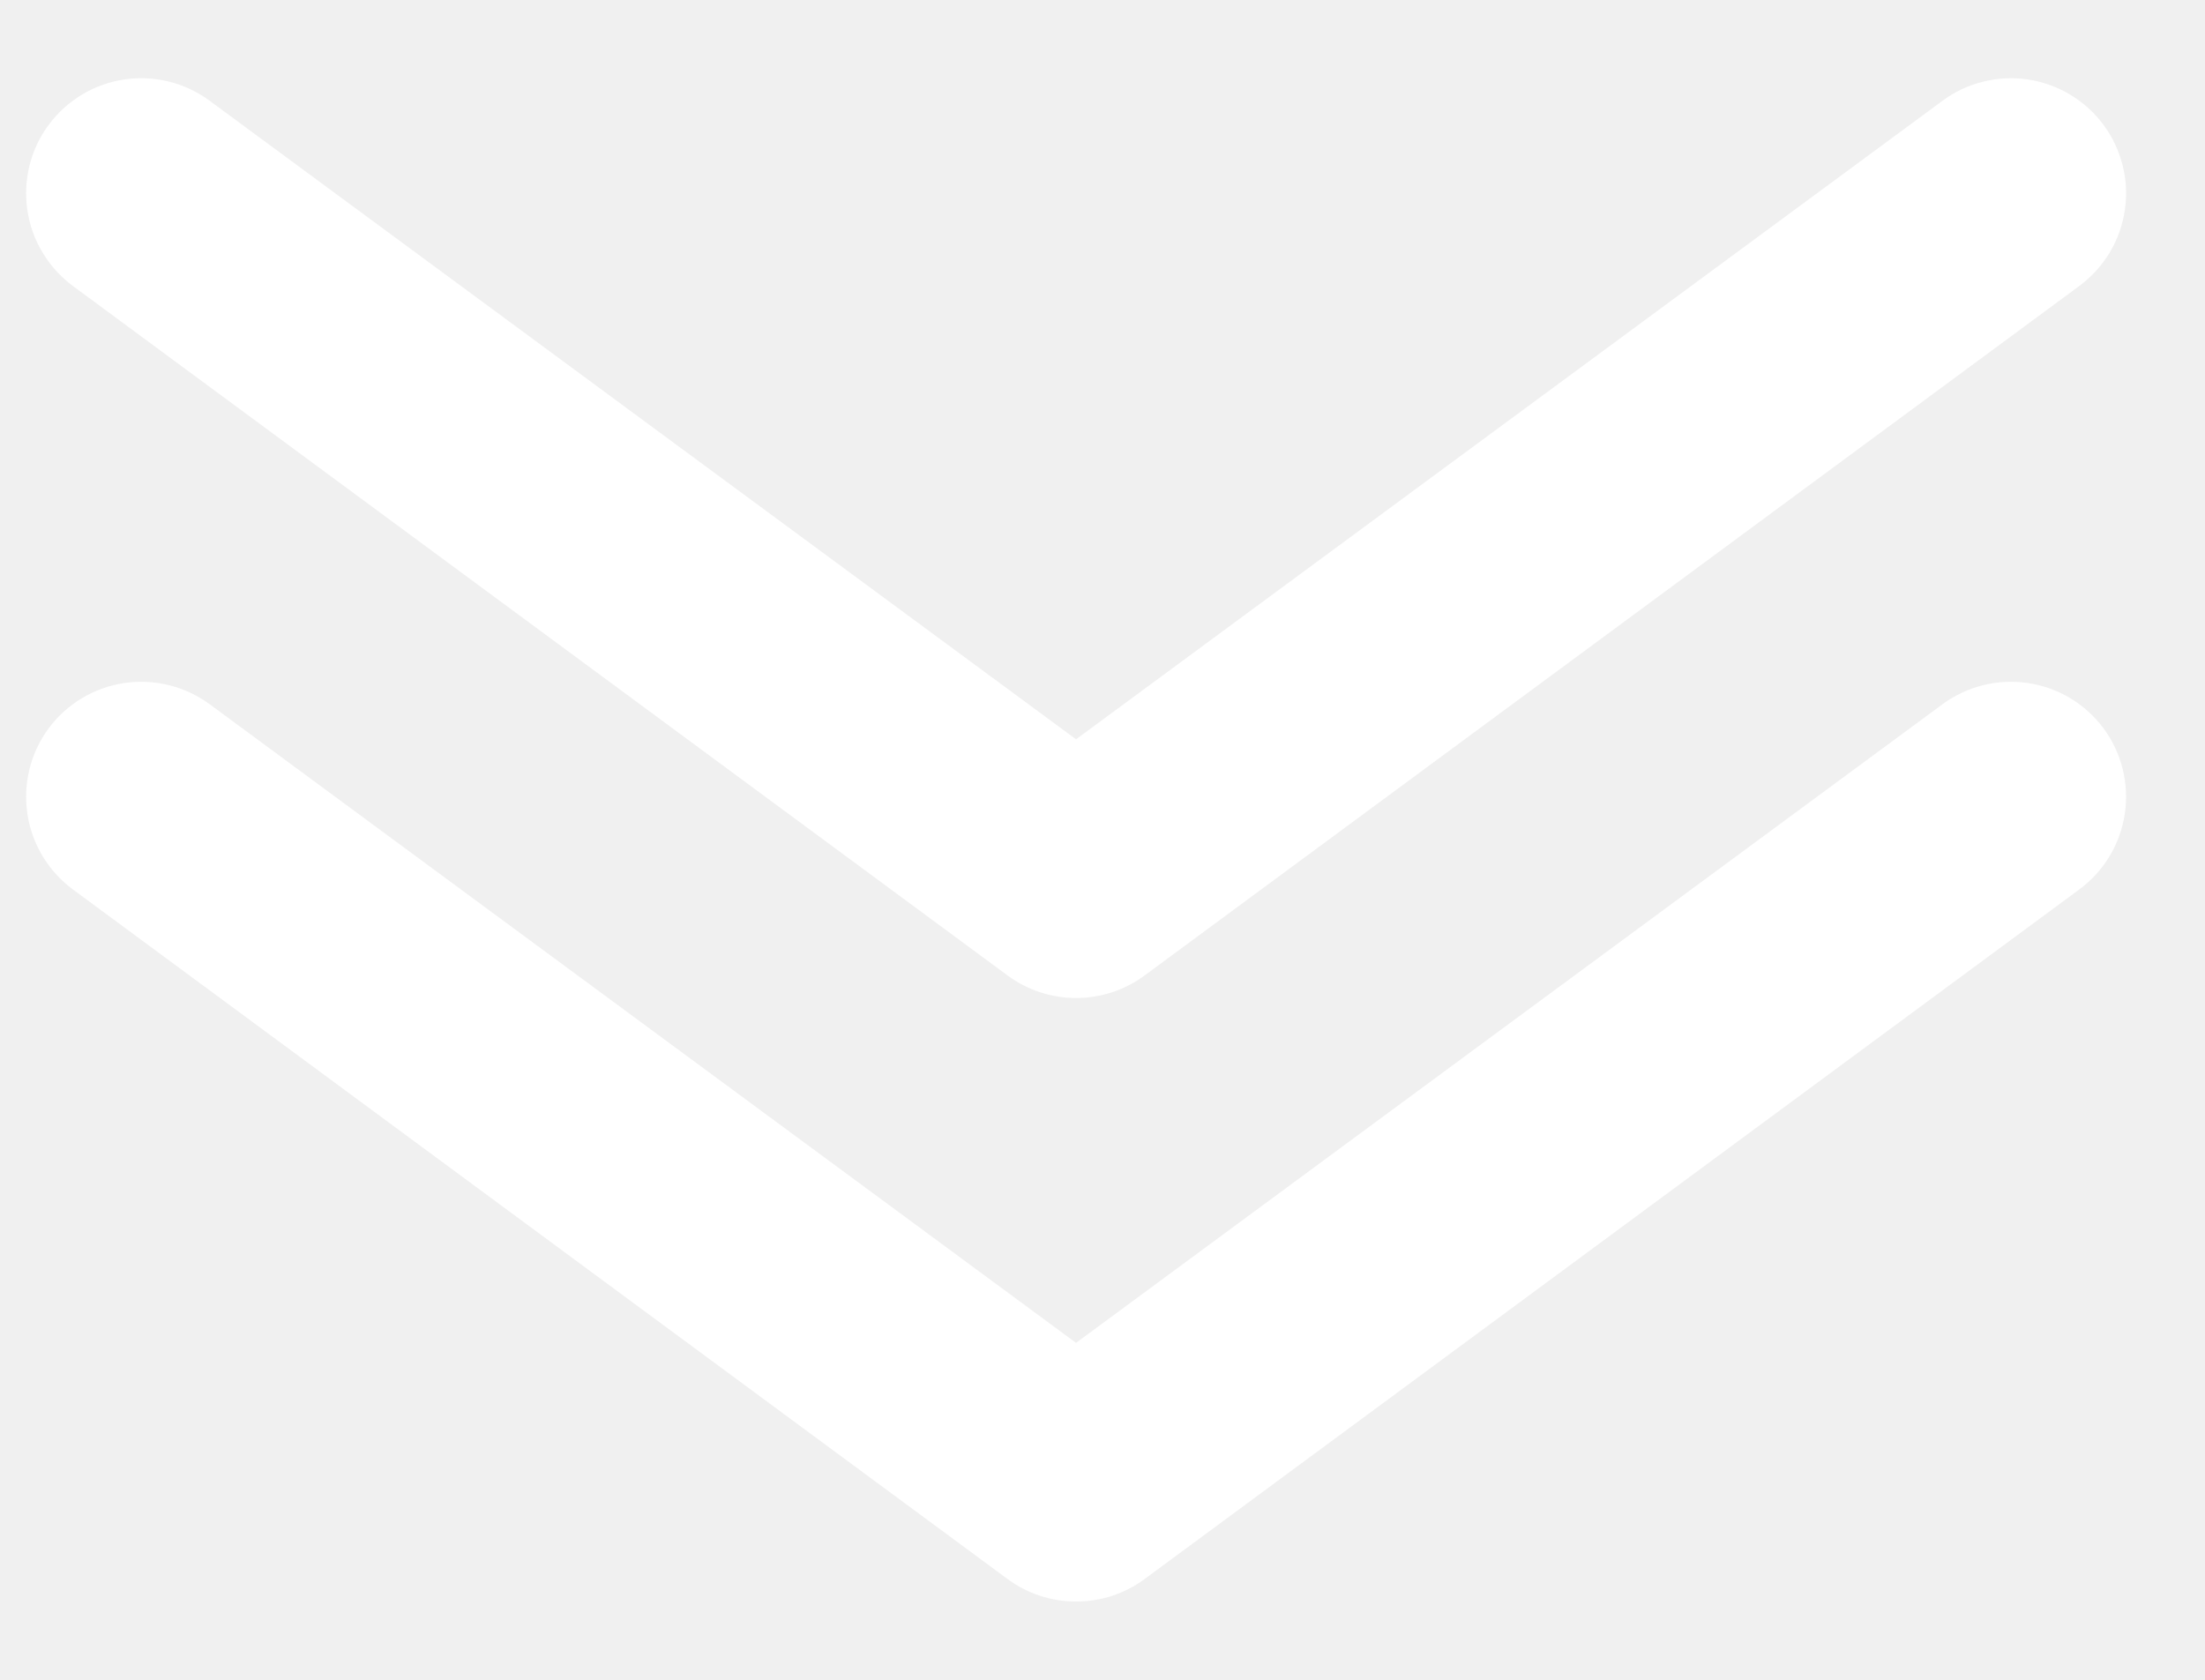
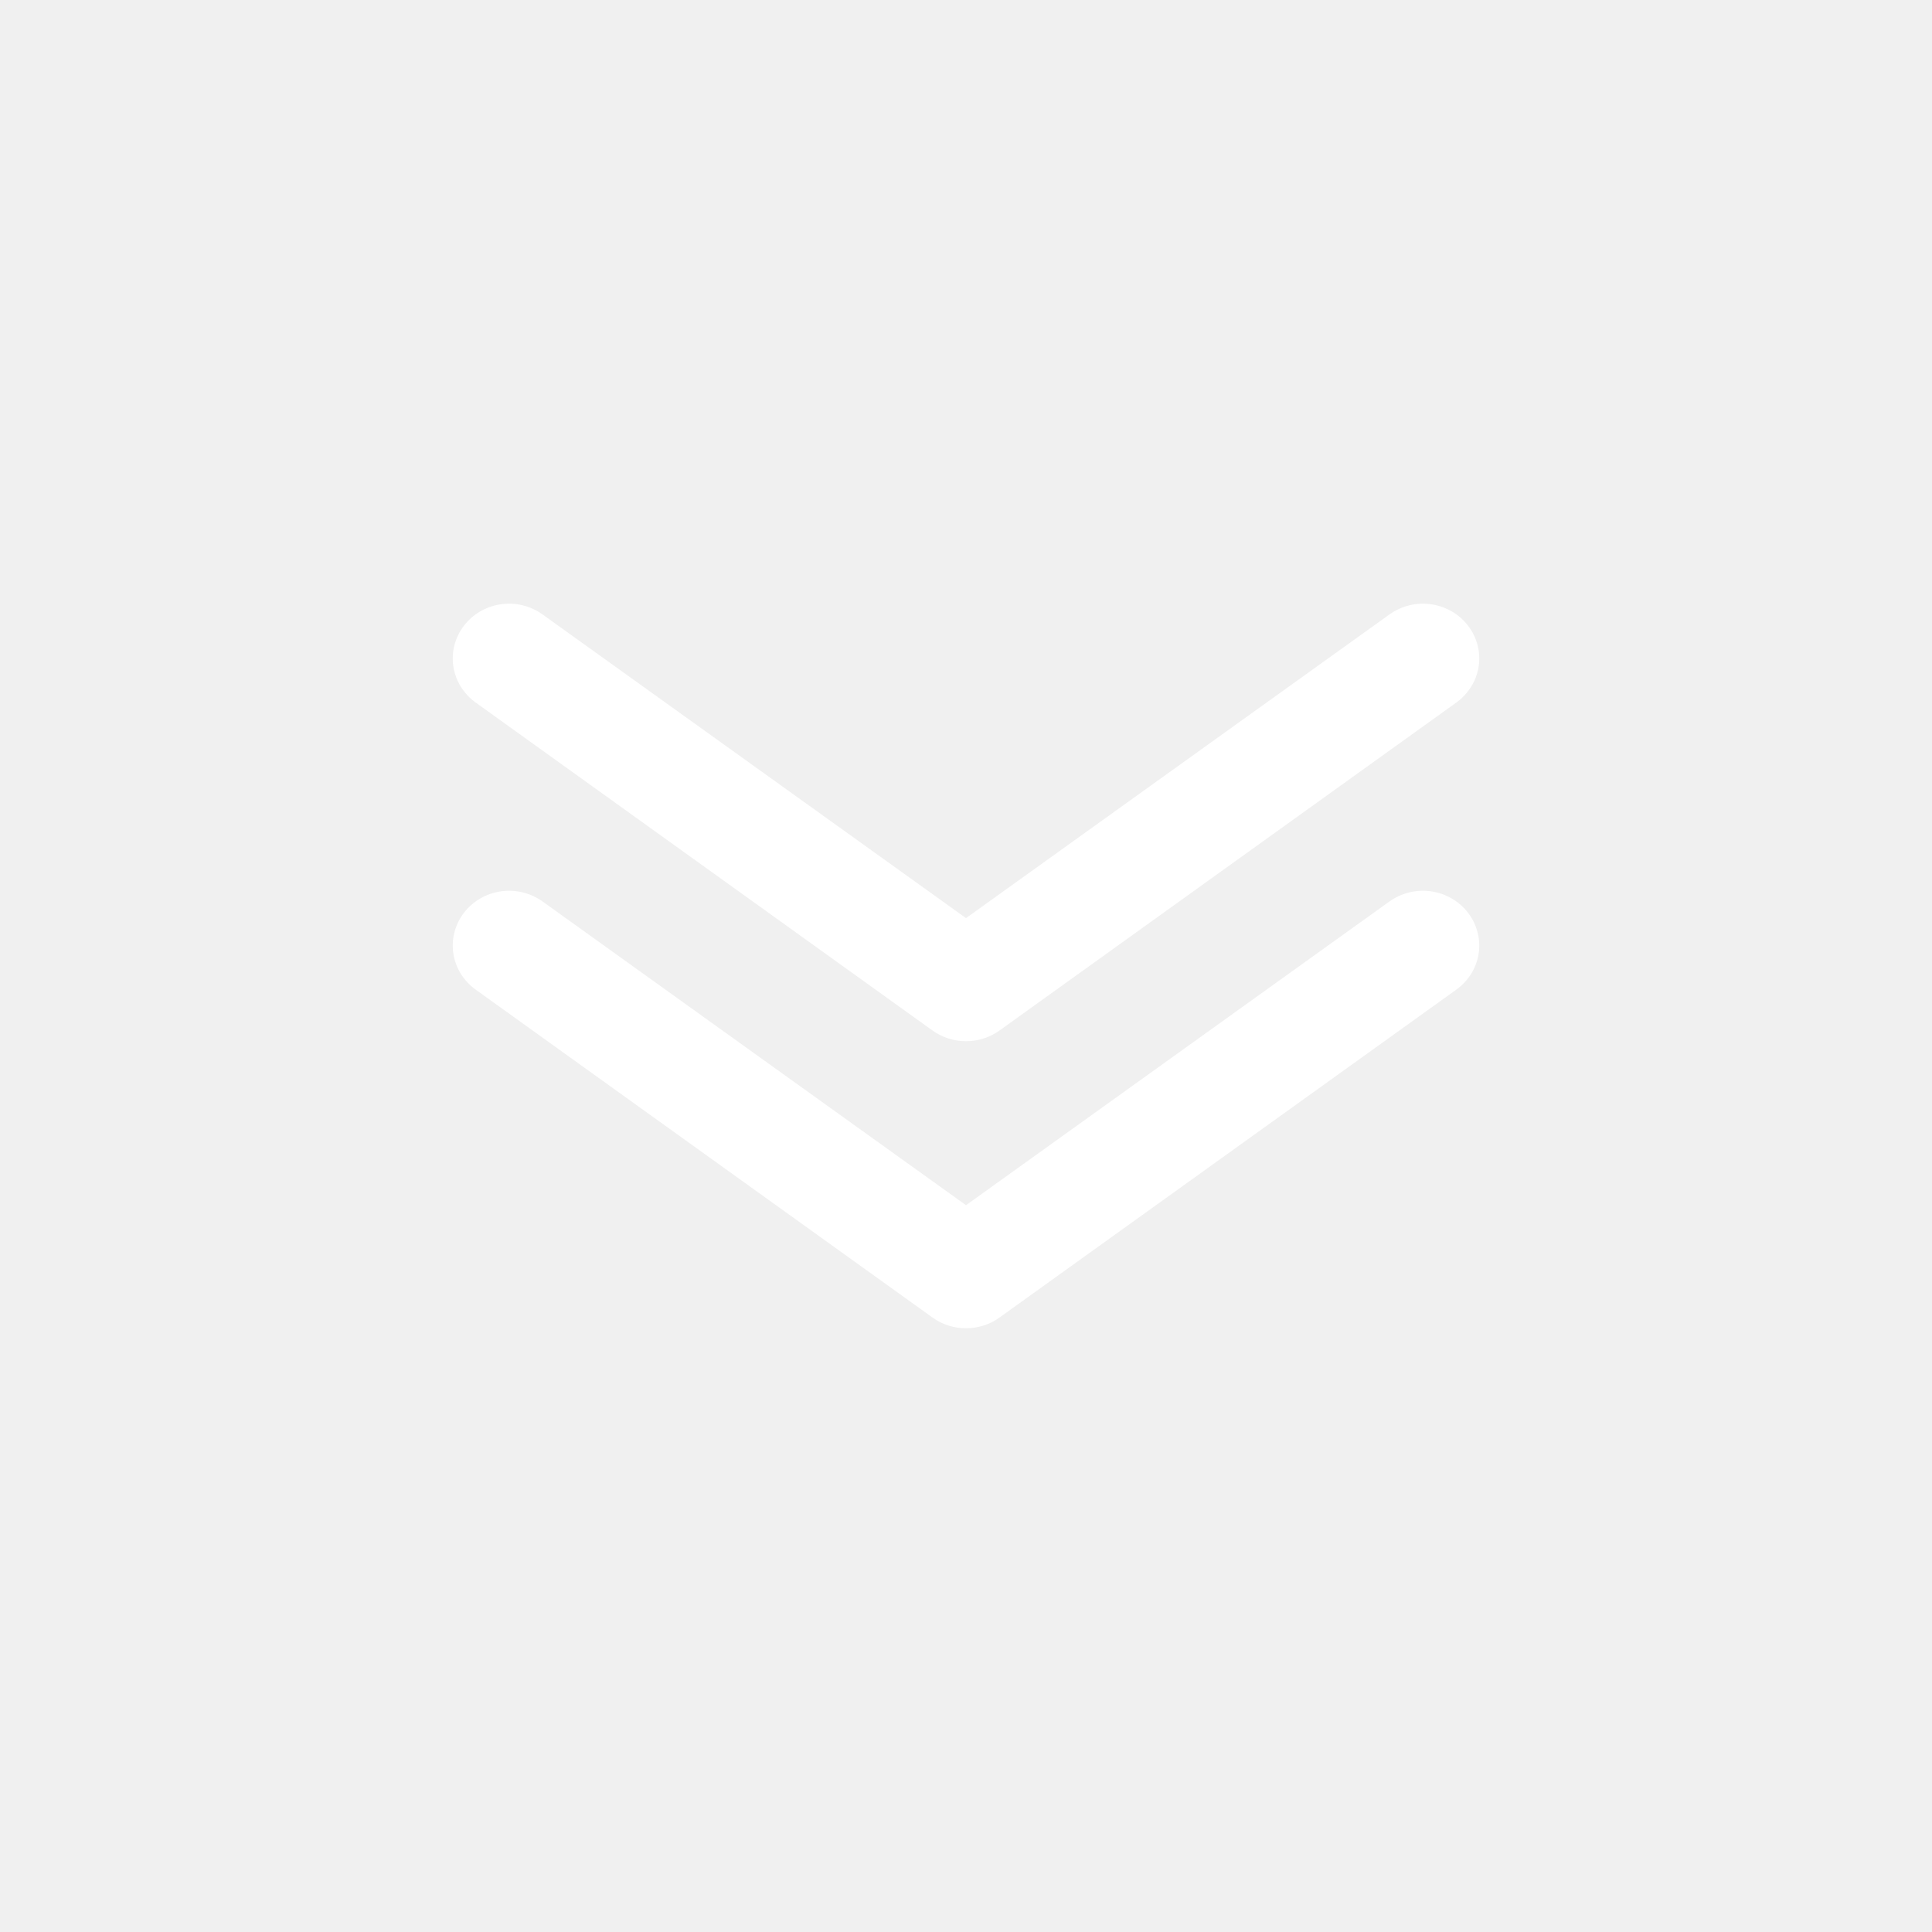
- <svg xmlns="http://www.w3.org/2000/svg" width="21" height="16" viewBox="0 0 21 16" fill="none">
-   <path d="M10.248 9.506C10.014 9.506 9.785 9.431 9.597 9.292L0.693 2.723C0.578 2.637 0.48 2.53 0.406 2.406C0.331 2.283 0.282 2.146 0.261 2.004C0.218 1.716 0.29 1.423 0.463 1.19C0.636 0.956 0.895 0.8 1.183 0.757C1.47 0.714 1.763 0.787 1.997 0.96L10.248 7.042L18.5 0.96C18.616 0.874 18.747 0.812 18.887 0.778C19.027 0.743 19.172 0.736 19.314 0.757C19.457 0.779 19.594 0.828 19.717 0.902C19.84 0.976 19.948 1.074 20.034 1.19C20.119 1.305 20.181 1.437 20.216 1.577C20.251 1.716 20.258 1.861 20.236 2.004C20.215 2.146 20.166 2.283 20.092 2.406C20.017 2.53 19.919 2.637 19.804 2.723L10.9 9.292C10.712 9.431 10.483 9.506 10.248 9.506Z" fill="white" />
-   <path d="M10.248 15.254C10.014 15.255 9.785 15.18 9.597 15.041L0.693 8.471C0.46 8.298 0.304 8.04 0.261 7.752C0.218 7.465 0.29 7.172 0.463 6.938C0.636 6.704 0.895 6.549 1.183 6.506C1.47 6.463 1.763 6.536 1.997 6.708L10.248 12.791L18.5 6.708C18.734 6.536 19.027 6.463 19.314 6.506C19.602 6.549 19.861 6.704 20.034 6.938C20.207 7.172 20.279 7.465 20.236 7.752C20.193 8.04 20.038 8.298 19.804 8.471L10.9 15.041C10.712 15.18 10.483 15.255 10.248 15.254Z" fill="white" />
+ <svg xmlns="http://www.w3.org/2000/svg" width="32" height="32" viewBox="0 0 32 32" fill="none">
+   <g clip-path="url(#clip0_75609_16170)">
+     <path d="M16 17.245C15.801 17.246 15.606 17.184 15.446 17.069L7.877 11.635C7.779 11.564 7.696 11.475 7.632 11.373C7.569 11.271 7.528 11.158 7.509 11.04C7.473 10.802 7.535 10.56 7.682 10.367C7.829 10.173 8.049 10.045 8.293 10.009C8.538 9.973 8.787 10.034 8.986 10.177L16 15.207L23.014 10.177C23.113 10.106 23.224 10.055 23.343 10.026C23.462 9.997 23.586 9.991 23.707 10.009C23.828 10.027 23.944 10.067 24.049 10.129C24.154 10.19 24.246 10.271 24.318 10.367C24.391 10.463 24.444 10.571 24.473 10.687C24.503 10.802 24.509 10.922 24.491 11.04C24.473 11.158 24.431 11.271 24.367 11.373C24.304 11.475 24.221 11.564 24.123 11.635L16.554 17.069C16.394 17.184 16.199 17.246 16 17.245Z" fill="#fff" />
+     <path d="M16 22C15.801 22 15.606 21.939 15.446 21.823L7.877 16.39C7.678 16.247 7.546 16.033 7.509 15.795C7.473 15.557 7.535 15.315 7.682 15.122C7.829 14.928 8.049 14.8 8.293 14.764C8.538 14.728 8.787 14.789 8.986 14.931L16 19.962L23.014 14.931C23.213 14.789 23.462 14.728 23.707 14.764C23.951 14.8 24.171 14.928 24.318 15.122C24.465 15.315 24.527 15.557 24.491 15.795C24.454 16.033 24.322 16.247 24.123 16.39L16.554 21.823C16.394 21.939 16.199 22 16 22Z" fill="#fff" />
+   </g>
+   <defs>
+     <clipPath id="clip0_75609_16170">
+       <rect width="17" height="12" fill="white" transform="translate(7.5 10)" />
+     </clipPath>
+   </defs>
</svg>
